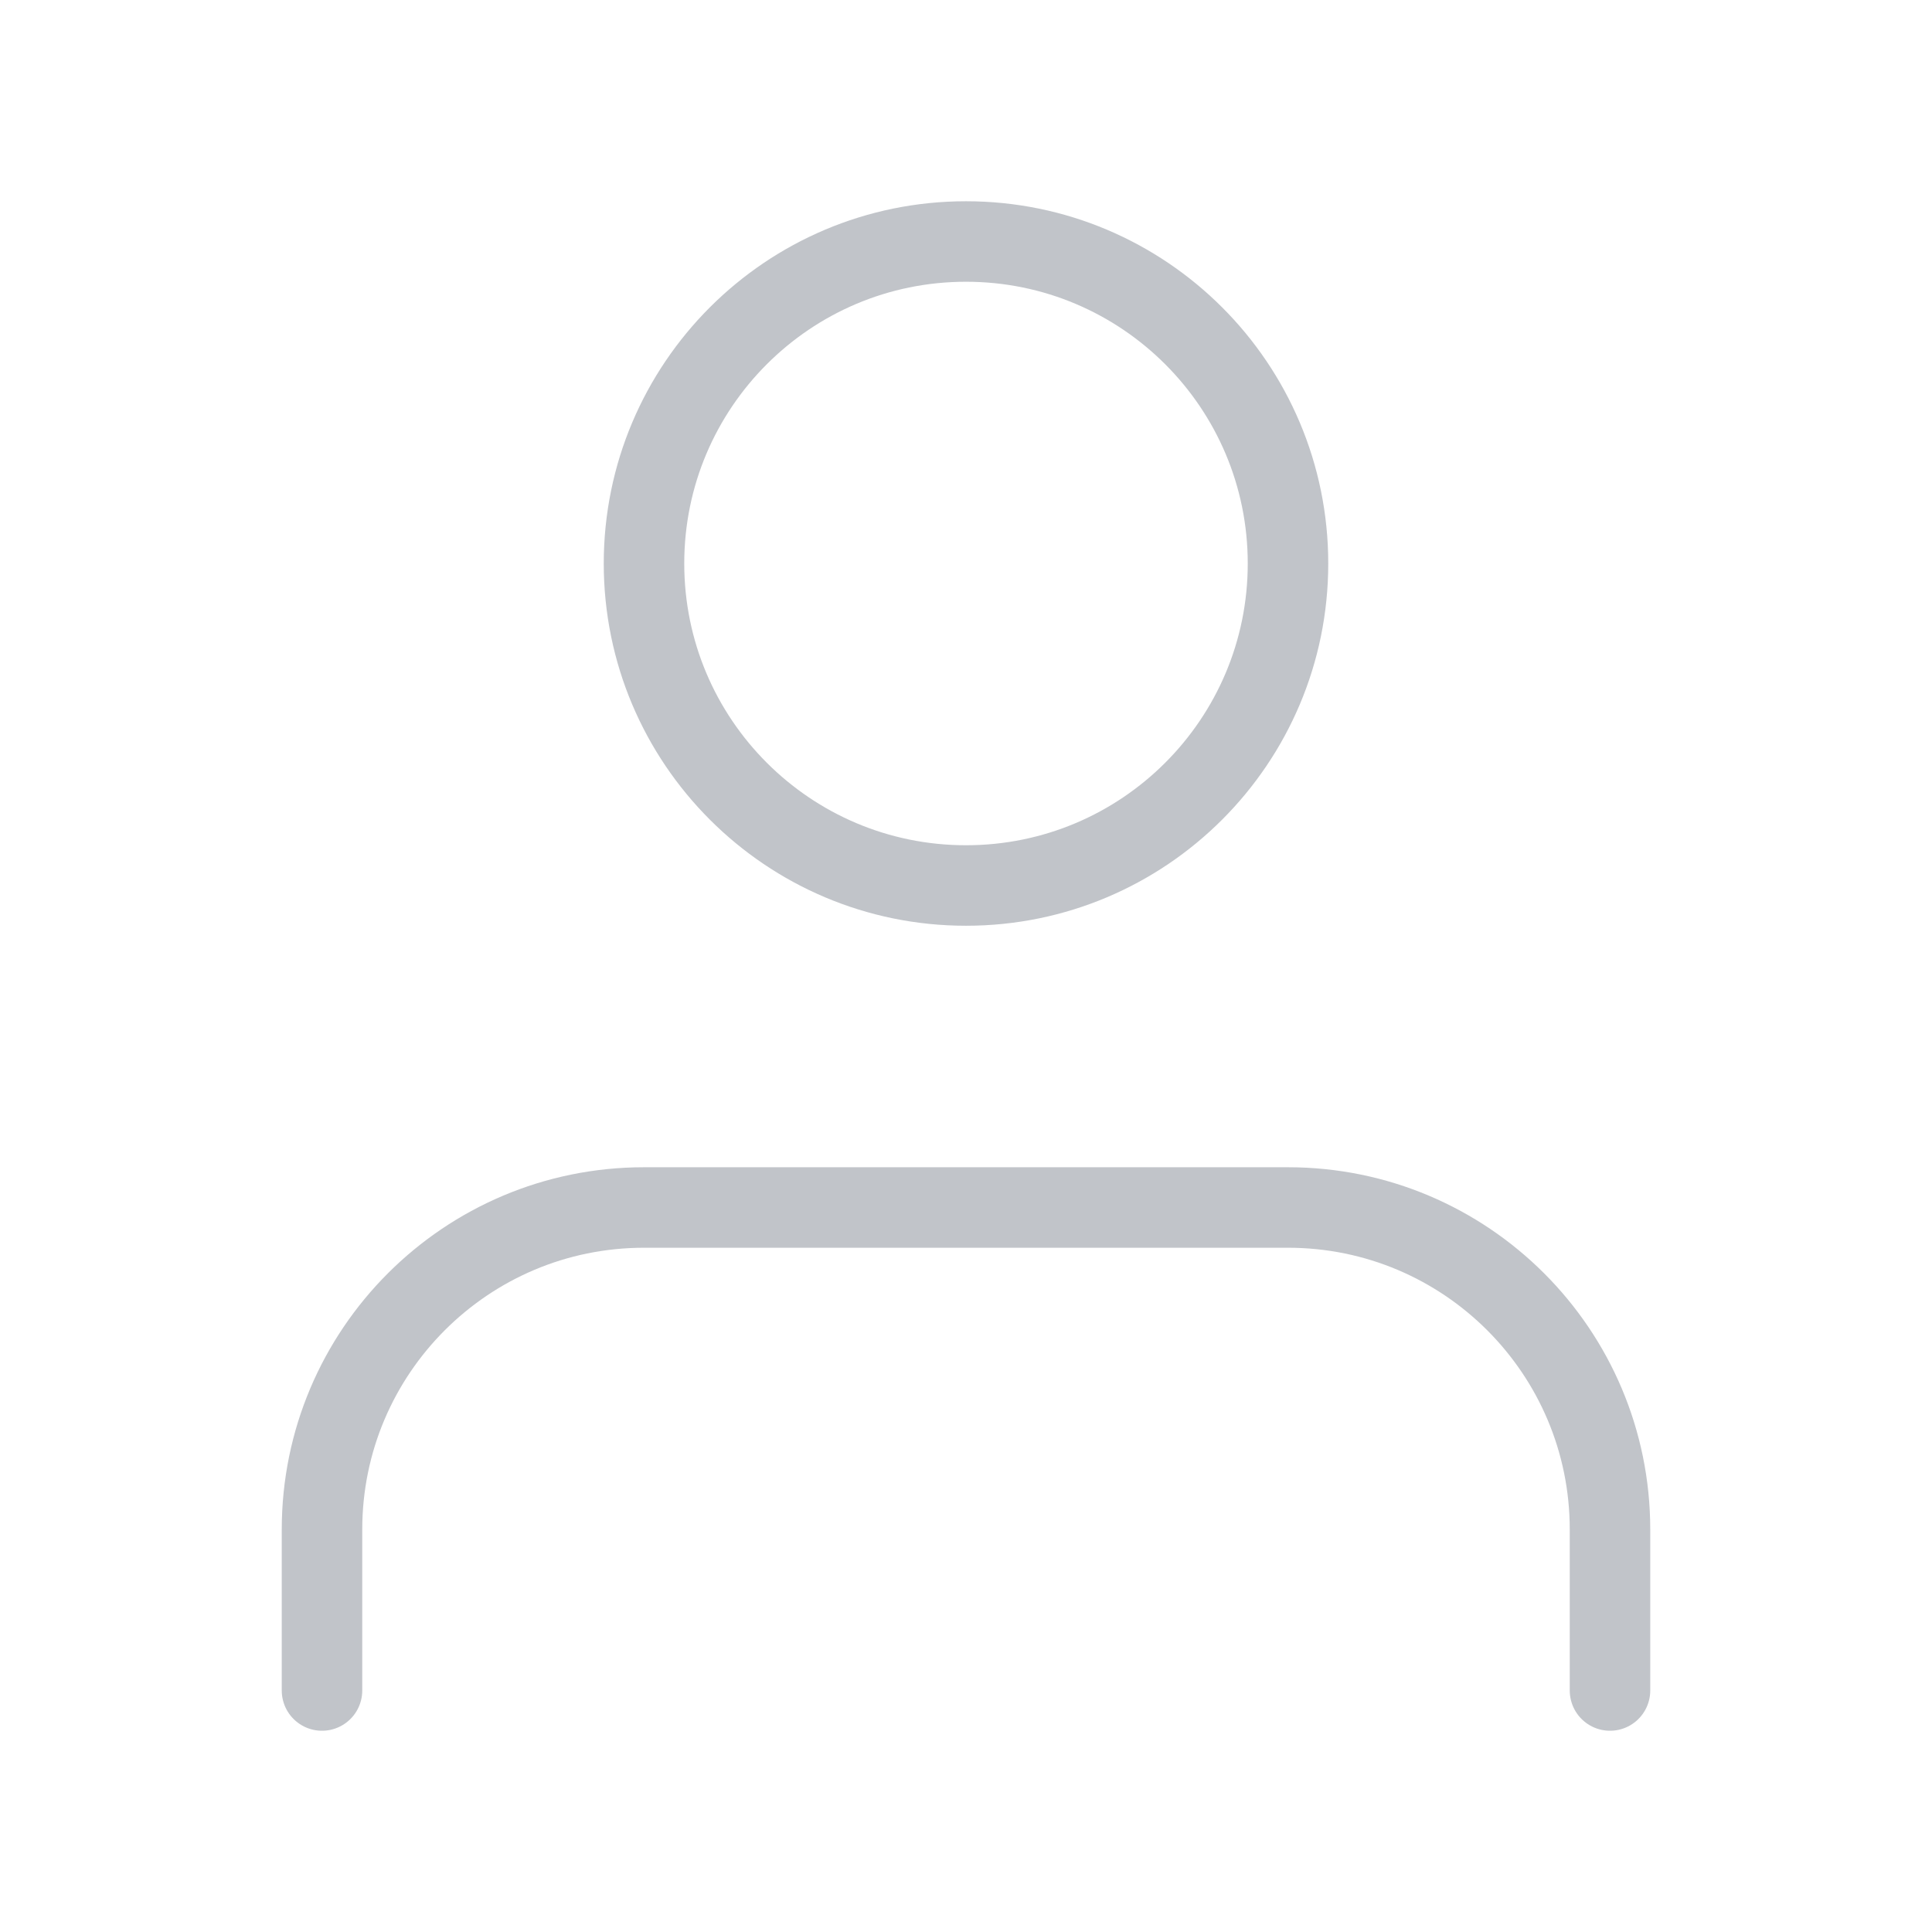
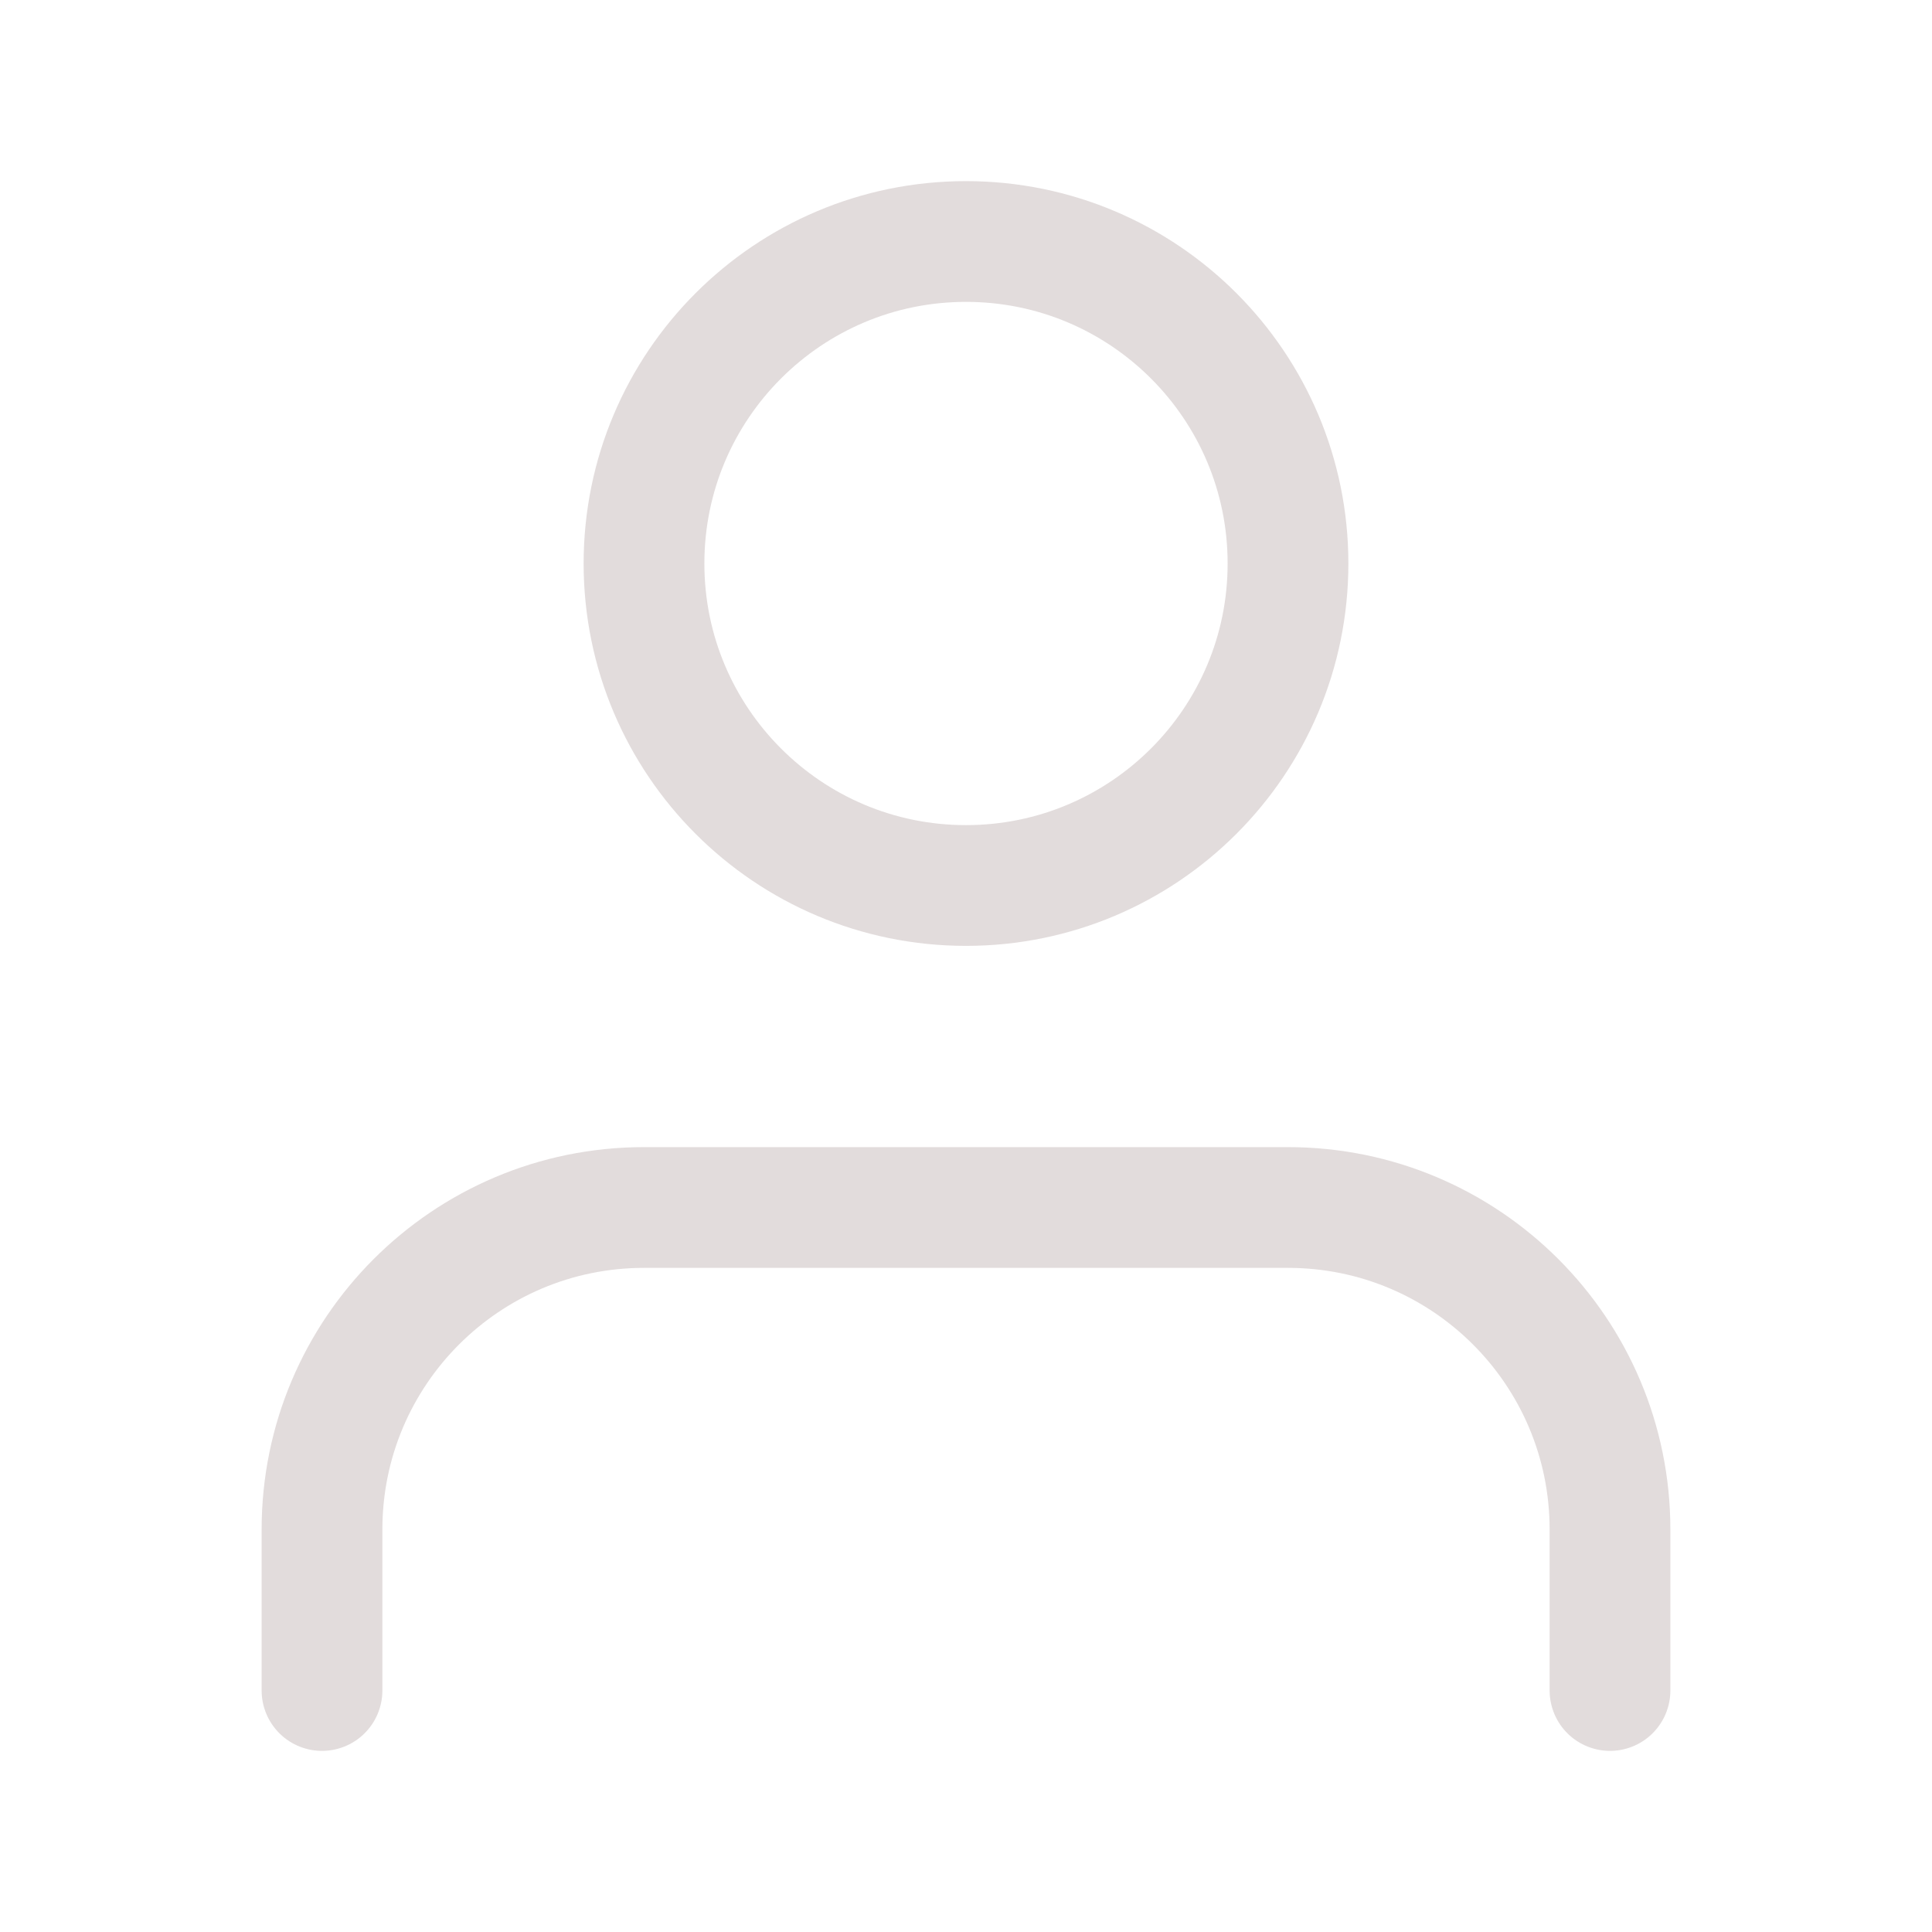
- <svg xmlns="http://www.w3.org/2000/svg" width="48" height="48" viewBox="0 0 24 24" fill="none" stroke="#C1C4C9" stroke-width="1" stroke-linecap="round" stroke-linejoin="round" class="feather feather-user">
+ <svg xmlns="http://www.w3.org/2000/svg" width="24" height="24" viewBox="0 0 24 24" fill="none" stroke="rgb(226, 220, 220)" stroke-width="1.5" stroke-linecap="round" stroke-linejoin="round" class="feather feather-user">
  <path d="M20 21v-2a4 4 0 0 0-4-4H8a4 4 0 0 0-4 4v2" />
  <circle cx="12" cy="7" r="4" />
</svg>
